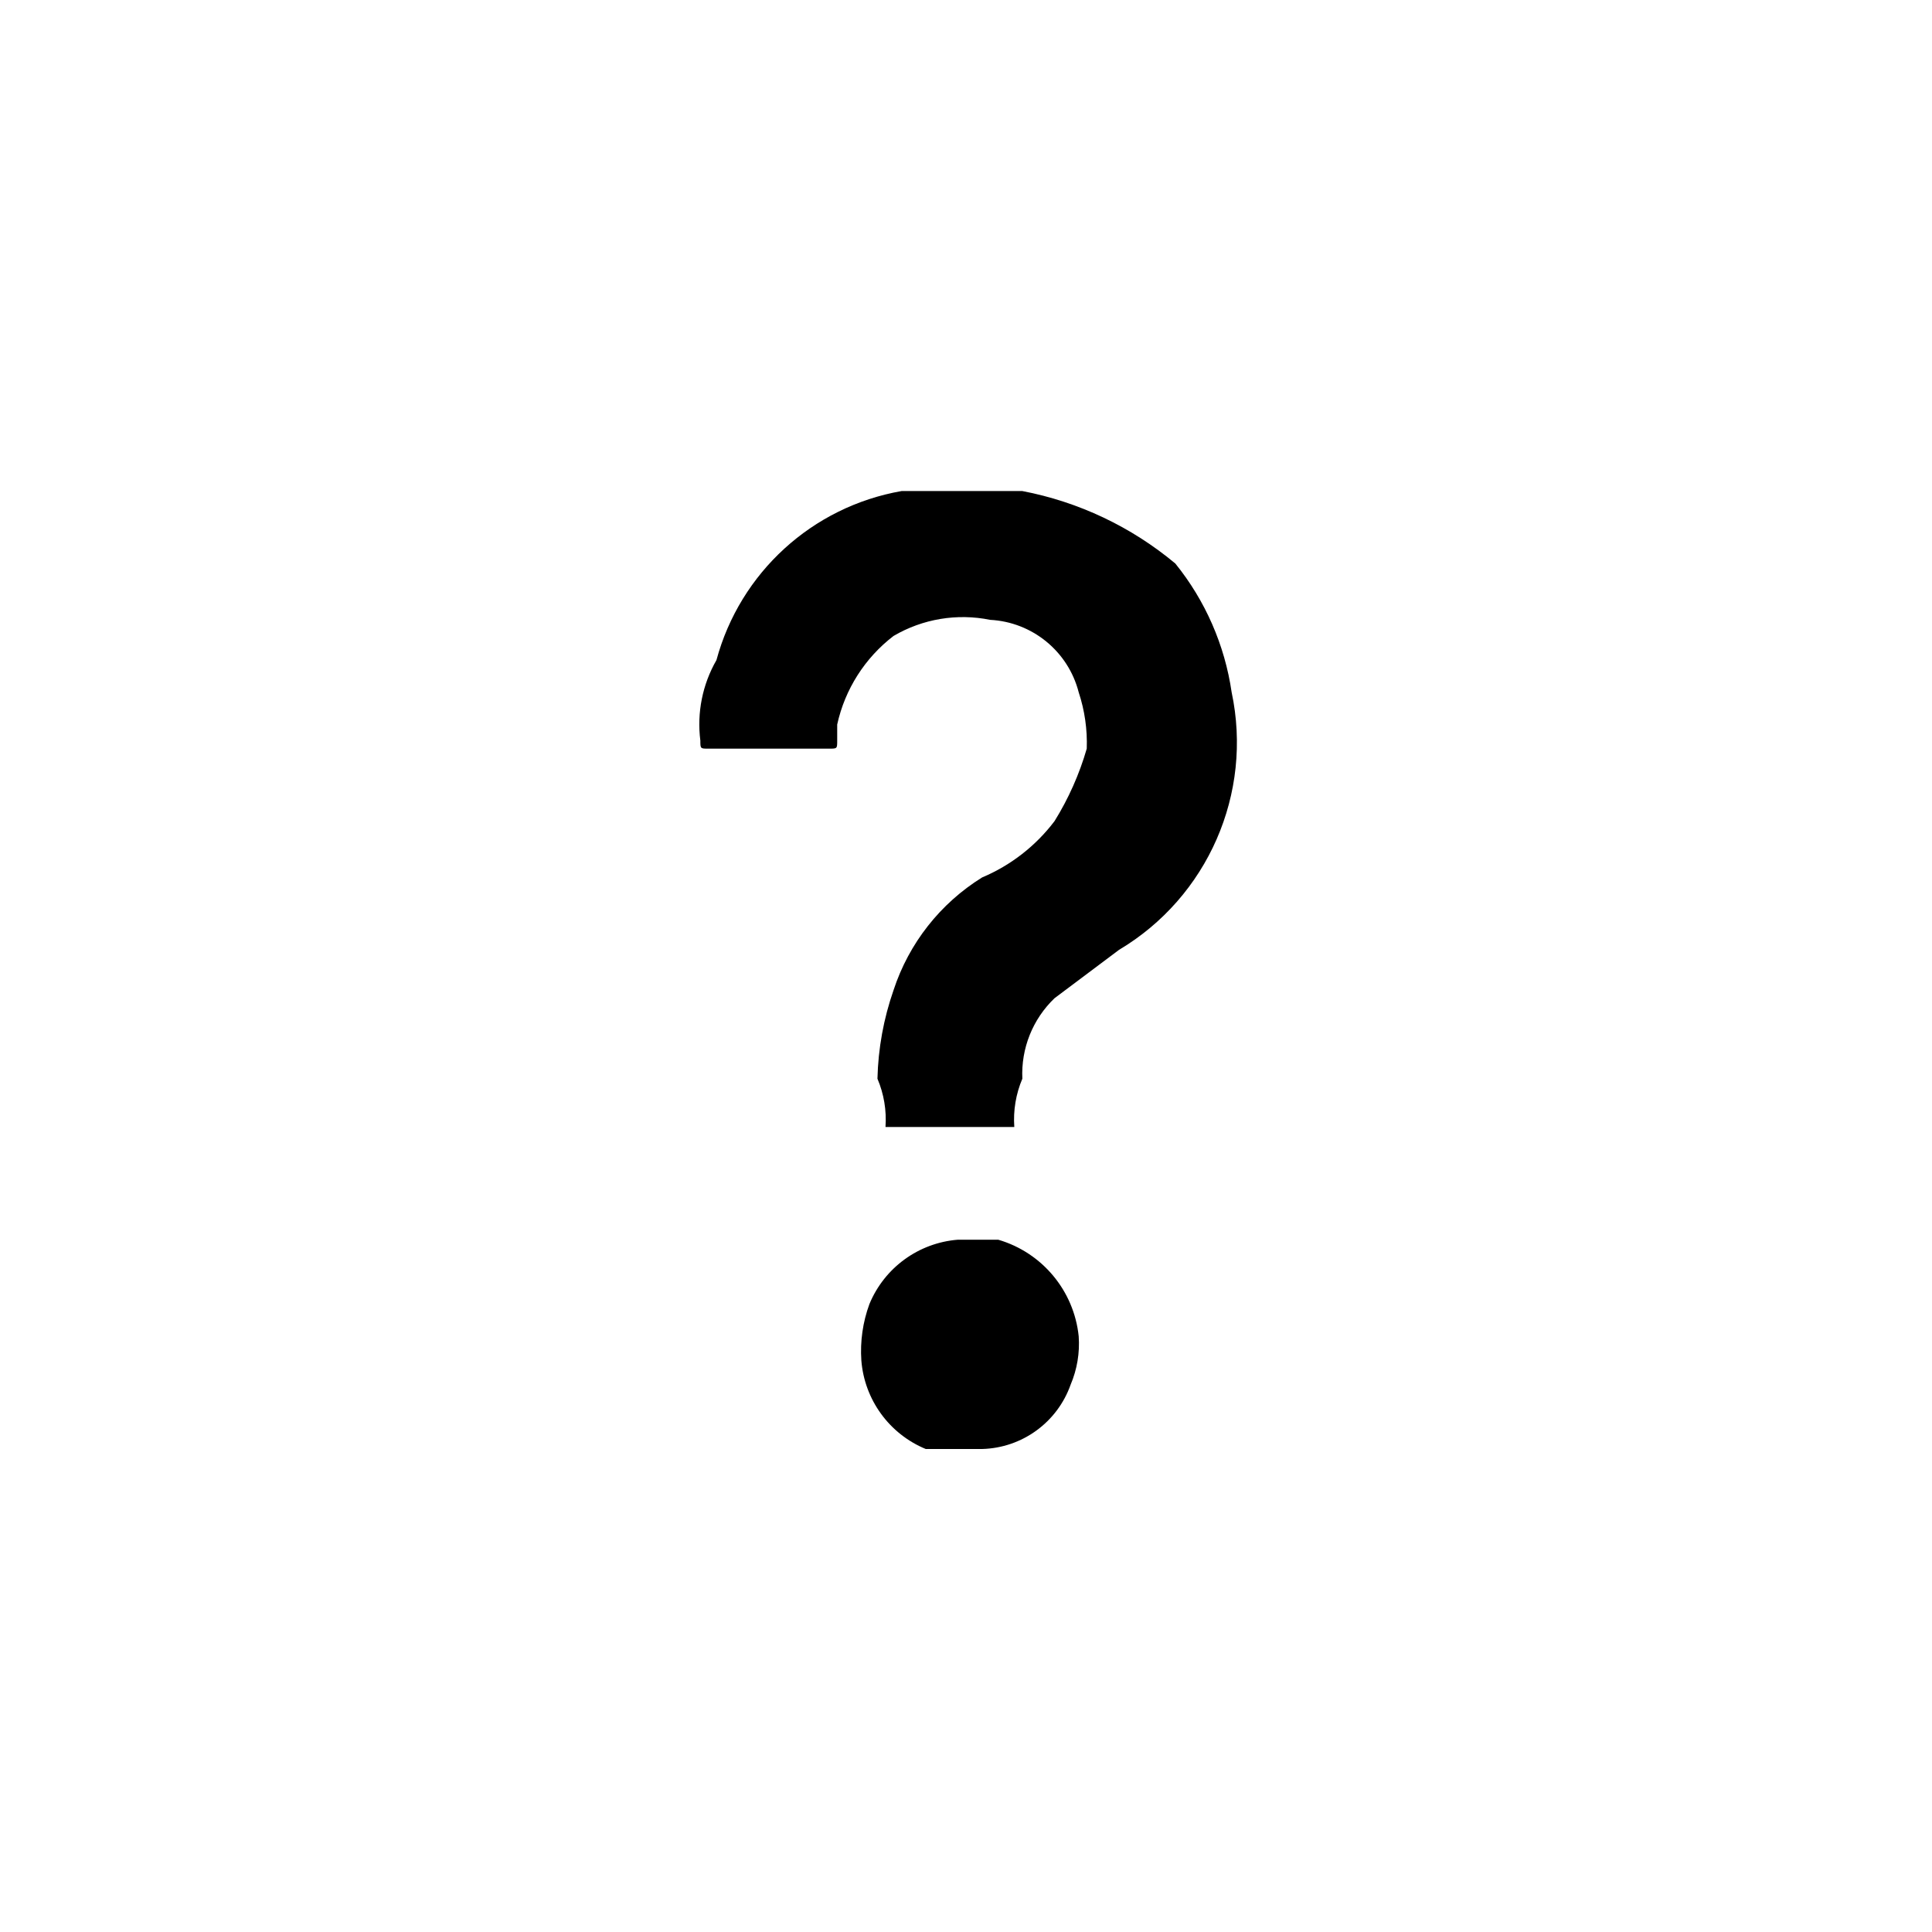
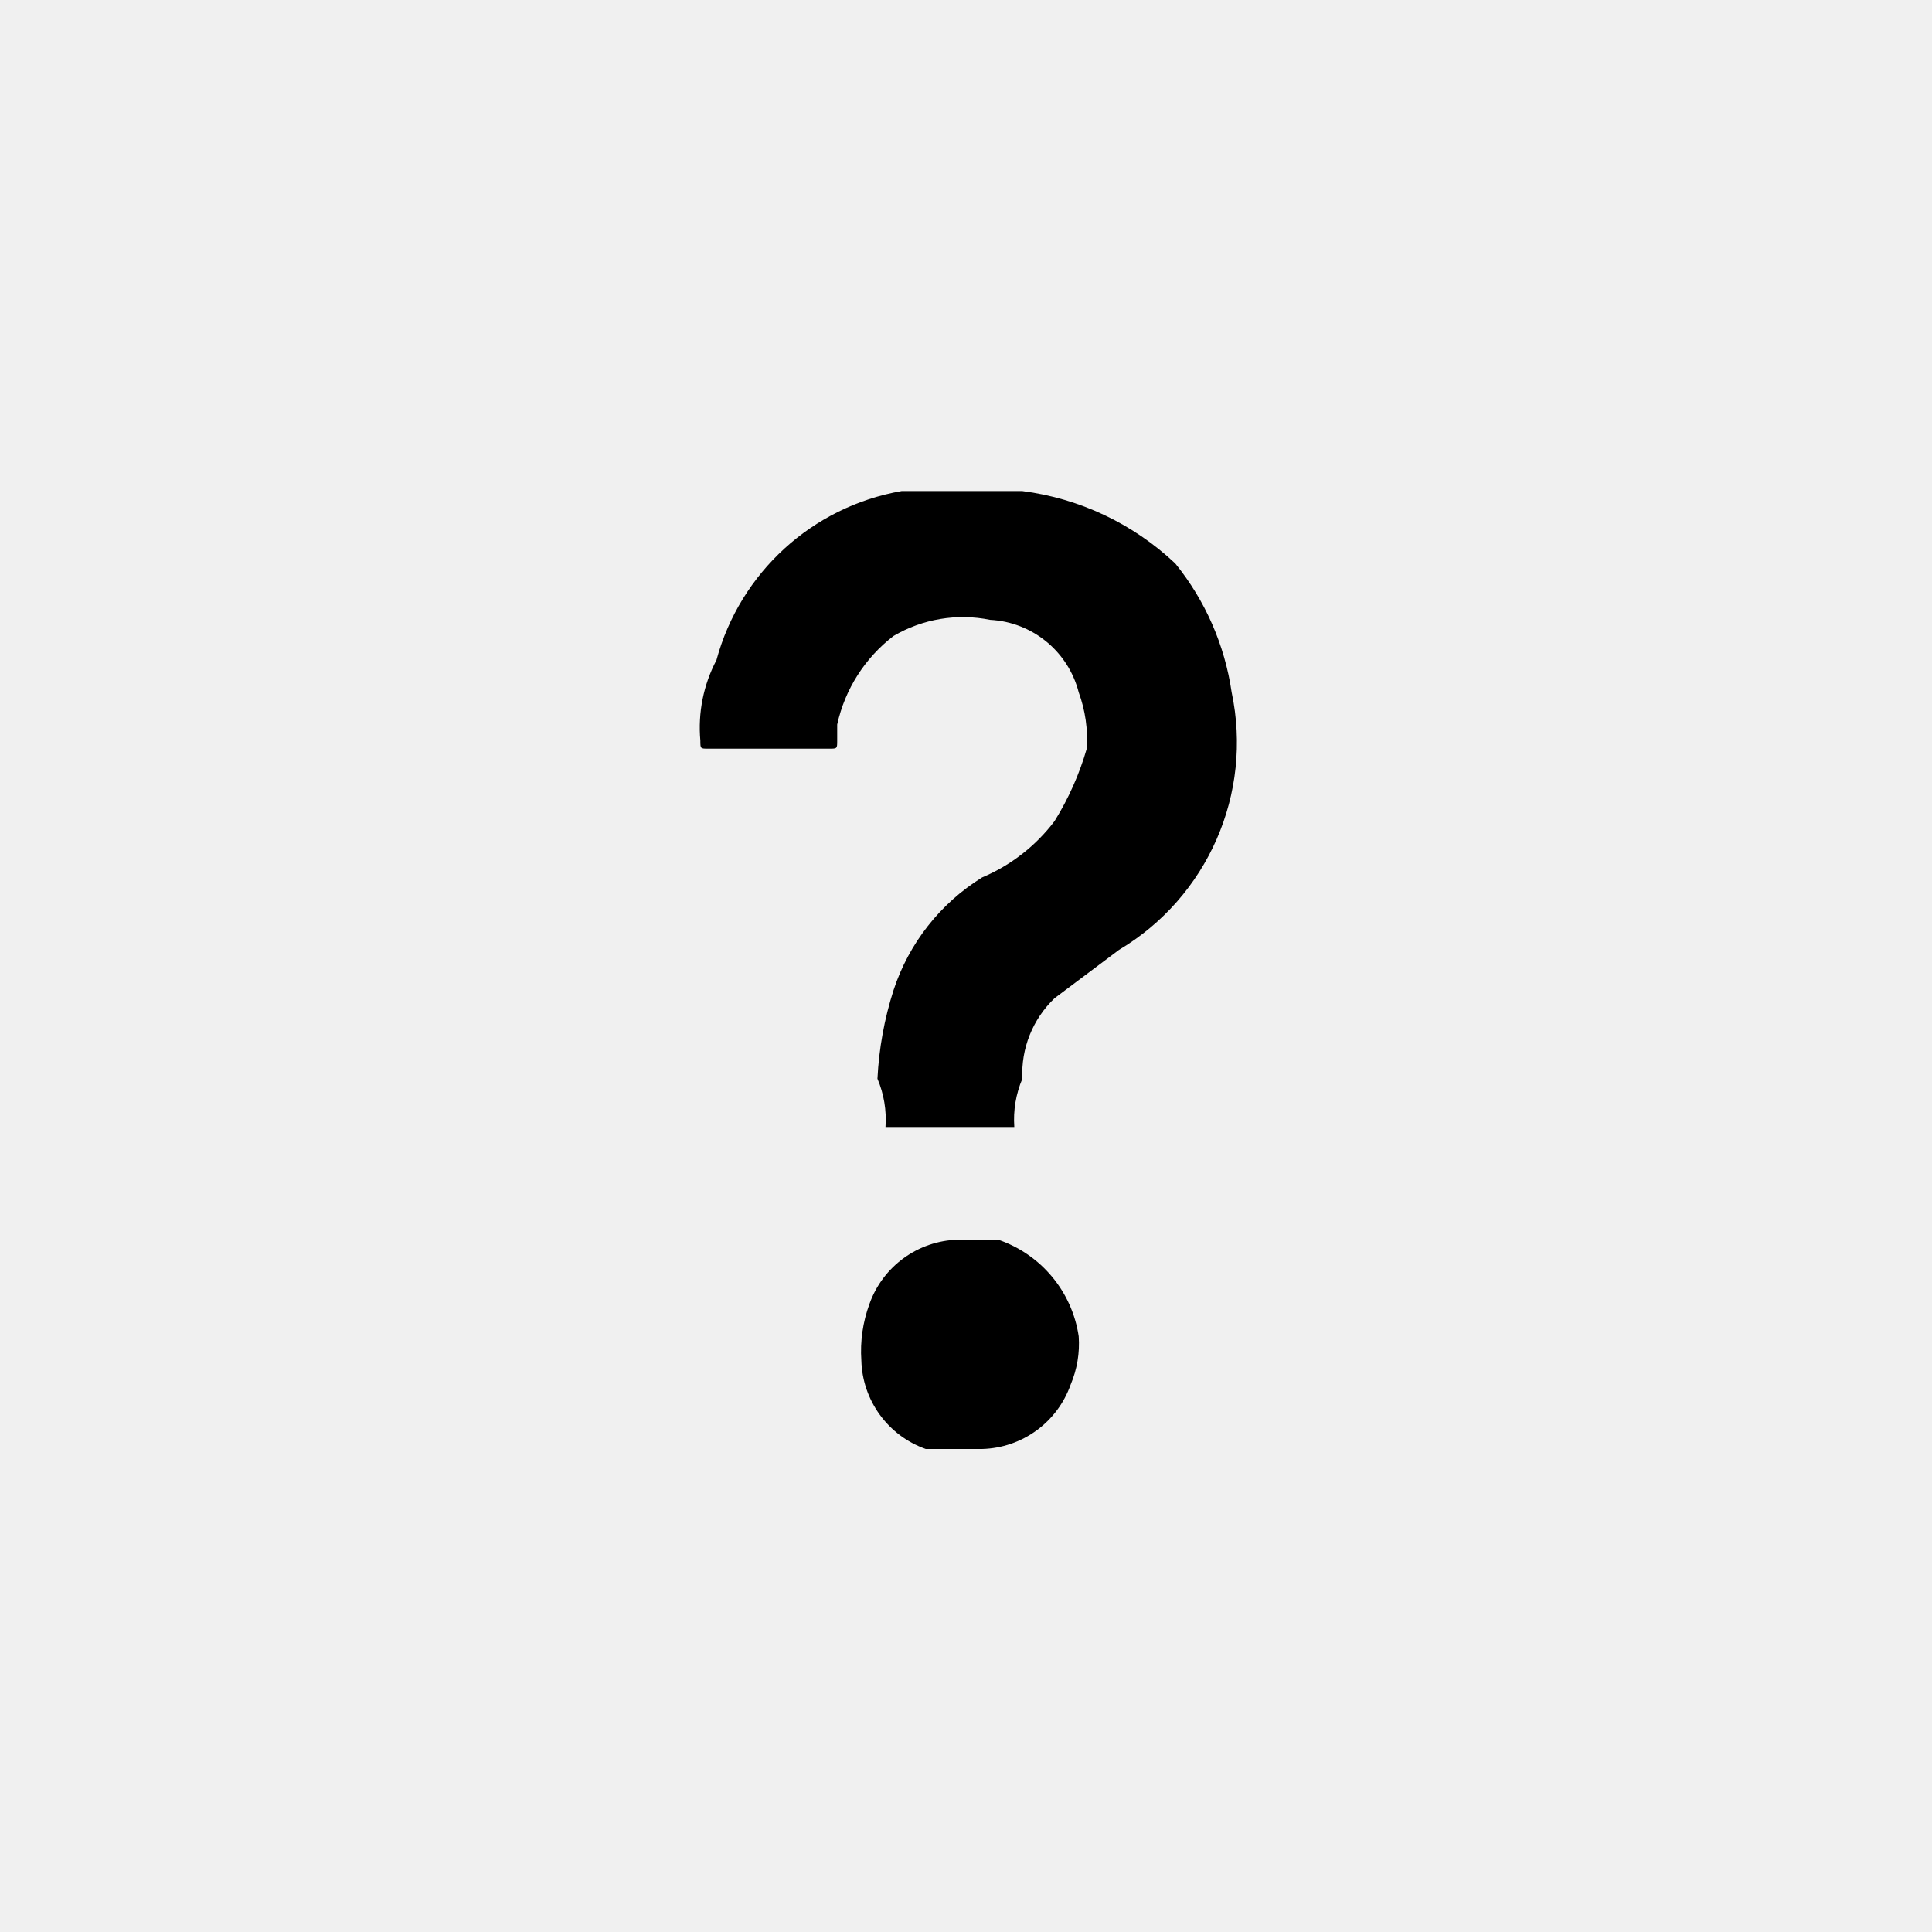
<svg xmlns="http://www.w3.org/2000/svg" viewBox="0 0 24 24">
  <defs>
-     <style>.a{fill:#fff;}</style>
+     <style>.a{fill:#cd0ce2;opacity:0;}</style>
  </defs>
-   <rect class="a" width="24" height="24.04" />
-   <path d="M6.4,14H5.6a1.3,1.3,0,0,0-.1-.6,3.6,3.6,0,0,1,.2-1.1,2.6,2.6,0,0,1,1.1-1.4,2.2,2.2,0,0,0,.9-.7,3.6,3.6,0,0,0,.4-.9A2,2,0,0,0,8,8.6a1.2,1.2,0,0,0-1.1-.9,1.7,1.7,0,0,0-1.2.2A1.9,1.9,0,0,0,5,9v.2c0,.1,0,.1-.1.1H3.4c-.1,0-.1,0-.1-.1a1.6,1.6,0,0,1,.2-1A2.9,2.9,0,0,1,5.8,6.1H7.3a4.2,4.2,0,0,1,1.9.9,3.3,3.3,0,0,1,.7,1.6,3,3,0,0,1-1.4,3.2l-.8.6a1.3,1.3,0,0,0-.4,1,1.3,1.3,0,0,0-.1.6H6.4Z" transform="translate(5.4 0)" />
-   <path d="M8,16.6a1.3,1.3,0,0,1-.1.6,1.2,1.2,0,0,1-1.1.8H6.1a1.3,1.3,0,0,1-.8-1.1,1.7,1.7,0,0,1,.1-.7,1.3,1.3,0,0,1,1.1-.8H7a1.4,1.4,0,0,1,1,1.2Z" transform="translate(5.4 0)" />
+   <rect class="a" width="24" height="24.04" rx="12" />
+   <path d="M11.8,14H11a1.3,1.3,0,0,0-.1-.6,4.3,4.3,0,0,1,.2-1.1,2.6,2.6,0,0,1,1.1-1.4,2.2,2.2,0,0,0,.9-.7,3.6,3.6,0,0,0,.4-.9,1.7,1.7,0,0,0-.1-.7,1.2,1.2,0,0,0-1.1-.9,1.7,1.7,0,0,0-1.2.2A1.9,1.9,0,0,0,10.4,9v.2c0,.1,0,.1-.1.1H8.8c-.1,0-.1,0-.1-.1a1.8,1.8,0,0,1,.2-1,2.9,2.9,0,0,1,2.3-2.1h1.5a3.4,3.4,0,0,1,1.9.9,3.3,3.3,0,0,1,.7,1.6,3,3,0,0,1-1.4,3.2l-.8.6a1.3,1.3,0,0,0-.4,1,1.3,1.3,0,0,0-.1.6Z" />
+   <path d="M13.4,16.6a1.3,1.3,0,0,1-.1.6,1.2,1.2,0,0,1-1.1.8h-.7a1.2,1.2,0,0,1-.8-1.1,1.7,1.7,0,0,1,.1-.7,1.2,1.2,0,0,1,1.1-.8h.5A1.5,1.5,0,0,1,13.4,16.6Z" />
</svg>
